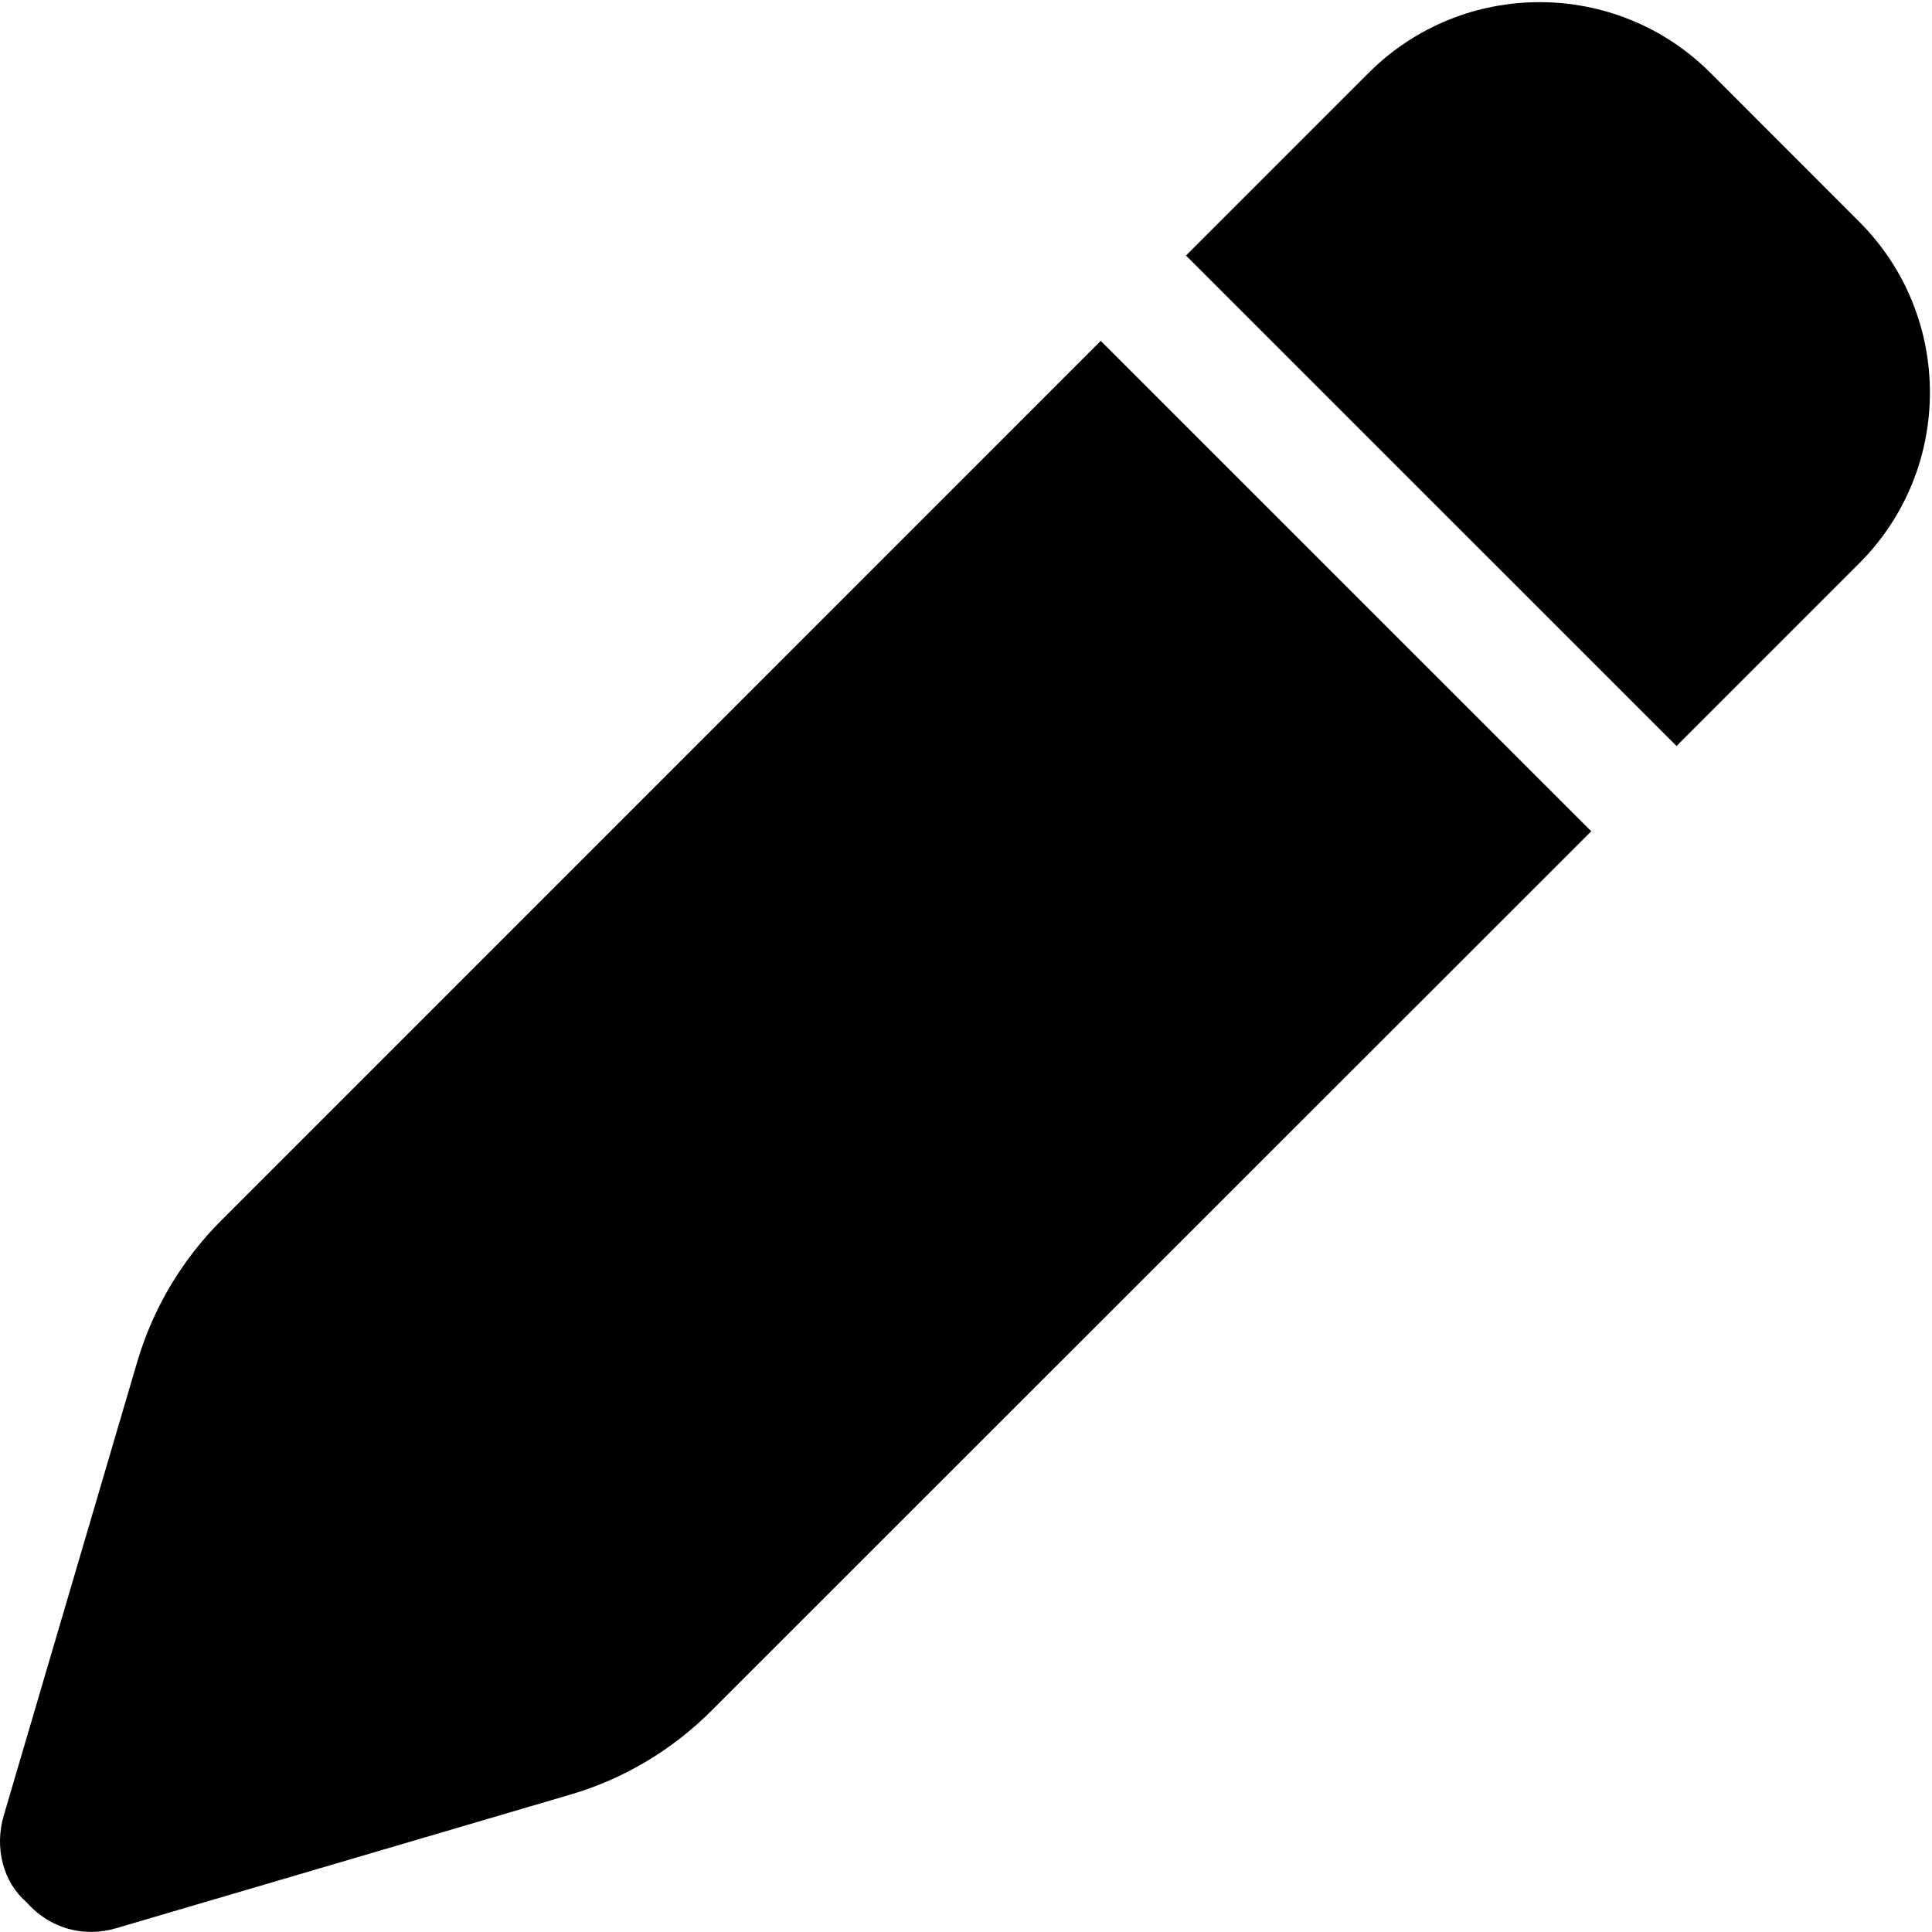
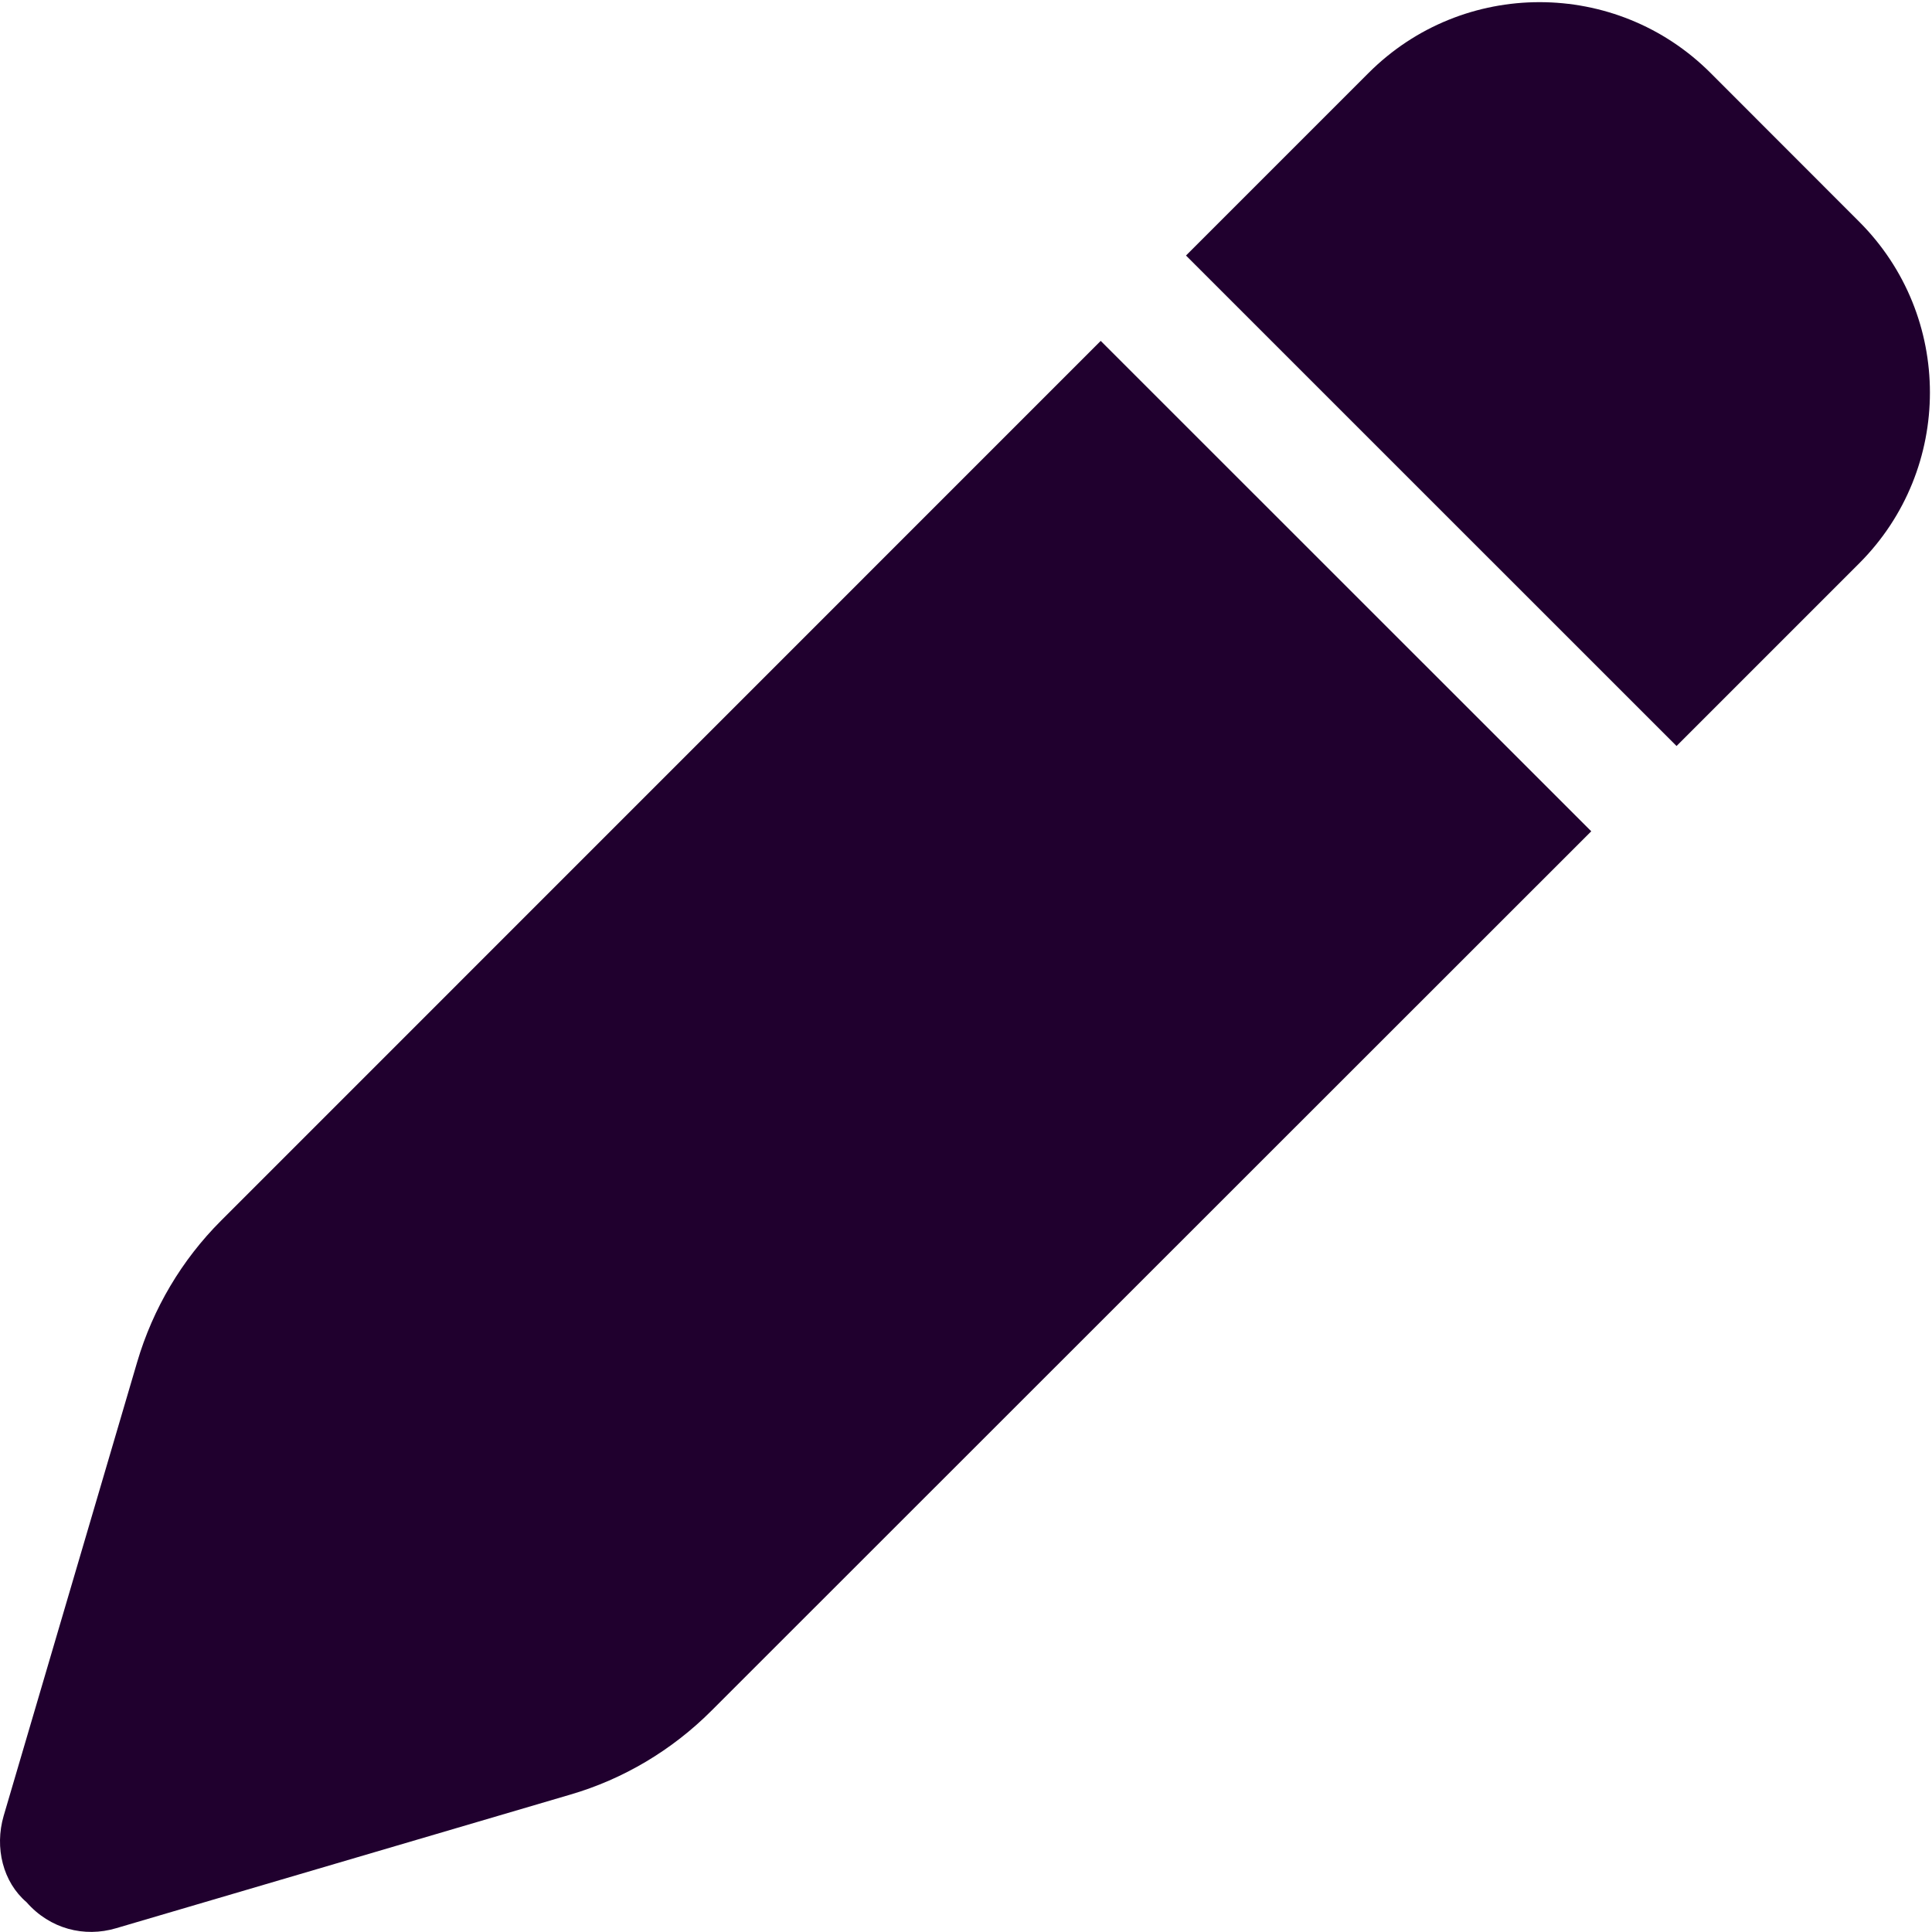
<svg xmlns="http://www.w3.org/2000/svg" viewBox="0 0 512 512">
-   <path d="M362.7 19.32C387.7-5.678 428.3-5.678 453.3 19.32L492.7 58.75C517.7 83.74 517.7 124.3 492.7 149.3L444.3 197.7L314.3 67.72L362.7 19.32zM421.7 220.3L188.5 453.4C178.1 463.8 165.2 471.5 151.1 475.6L30.77 511C22.35 513.5 13.24 511.2 7.03 504.1C.82 498.8-1.502 489.7 .976 481.2L36.37 360.9C40.53 346.8 48.16 333.9 58.57 323.5L291.7 90.34L421.7 220.3z" />
+   <path fill="#20002e" d="M362.7 19.32C387.7-5.678 428.3-5.678 453.3 19.32L492.7 58.75C517.7 83.74 517.7 124.3 492.7 149.3L444.3 197.7L314.3 67.72L362.7 19.32zM421.7 220.3L188.5 453.4C178.1 463.8 165.2 471.5 151.1 475.6L30.77 511C22.35 513.5 13.24 511.2 7.03 504.1C.82 498.8-1.502 489.7 .976 481.2L36.37 360.9C40.53 346.8 48.16 333.9 58.57 323.5L291.7 90.34L421.7 220.3z" />
</svg>
